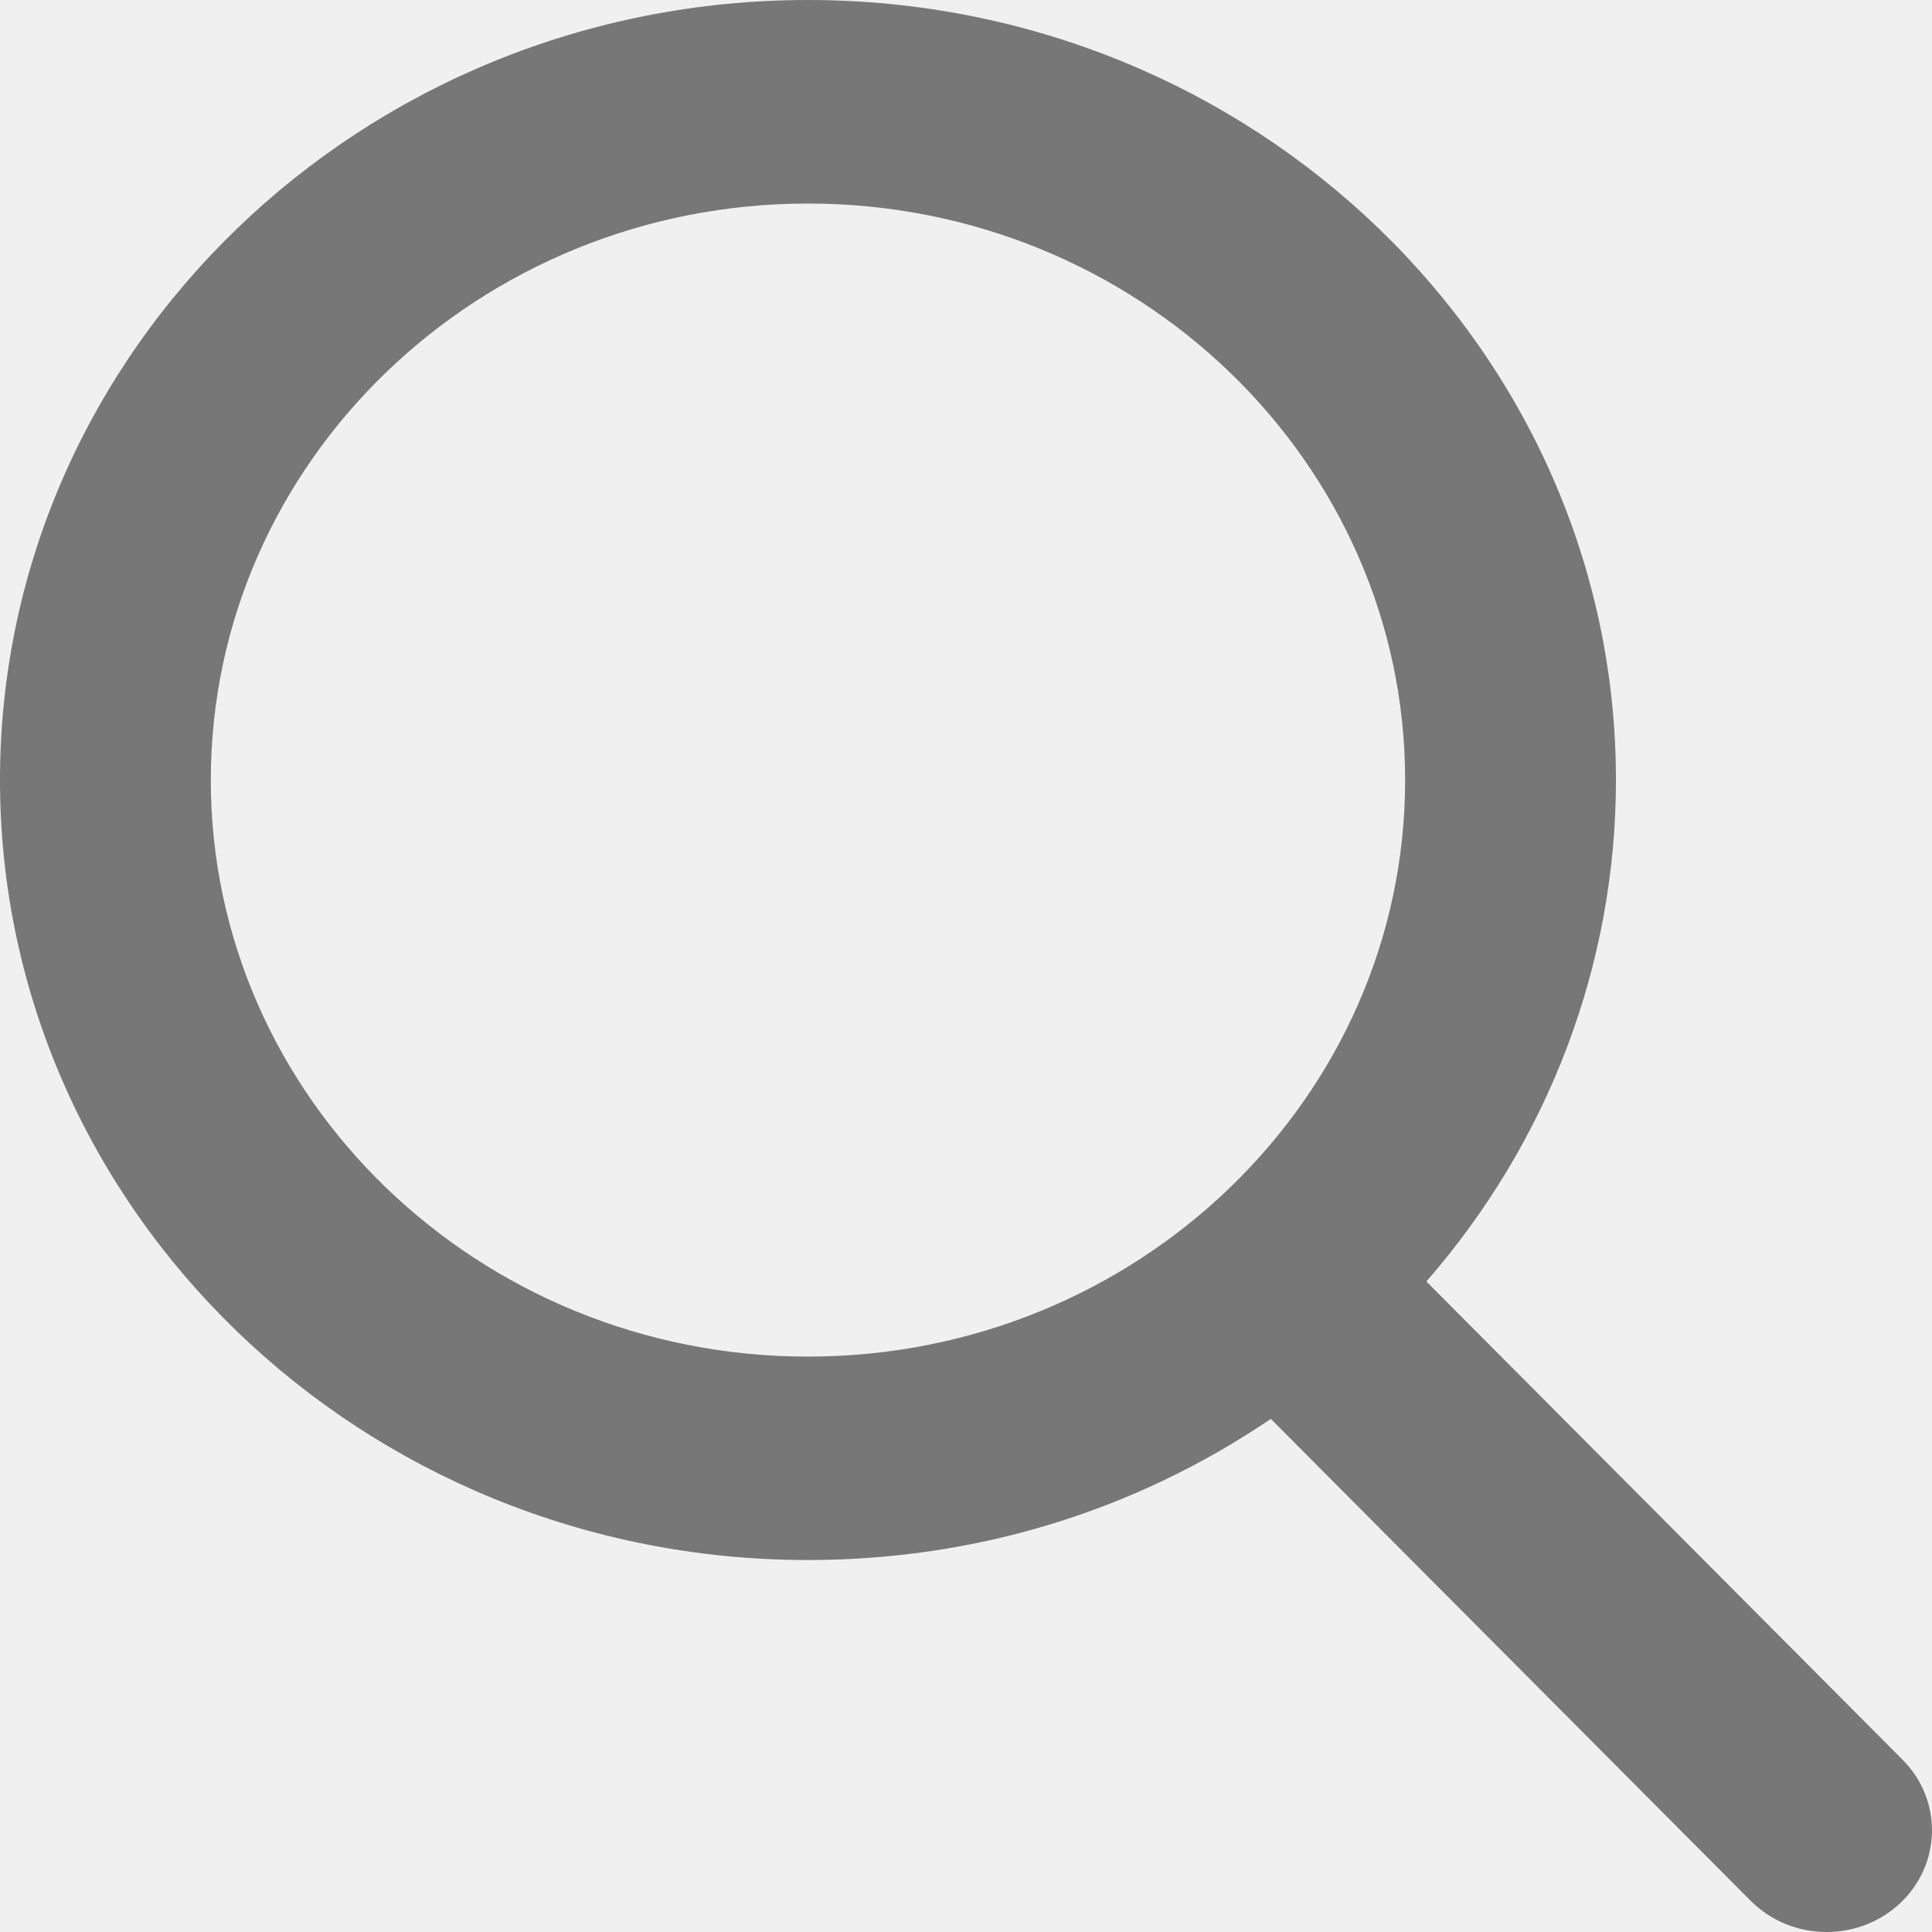
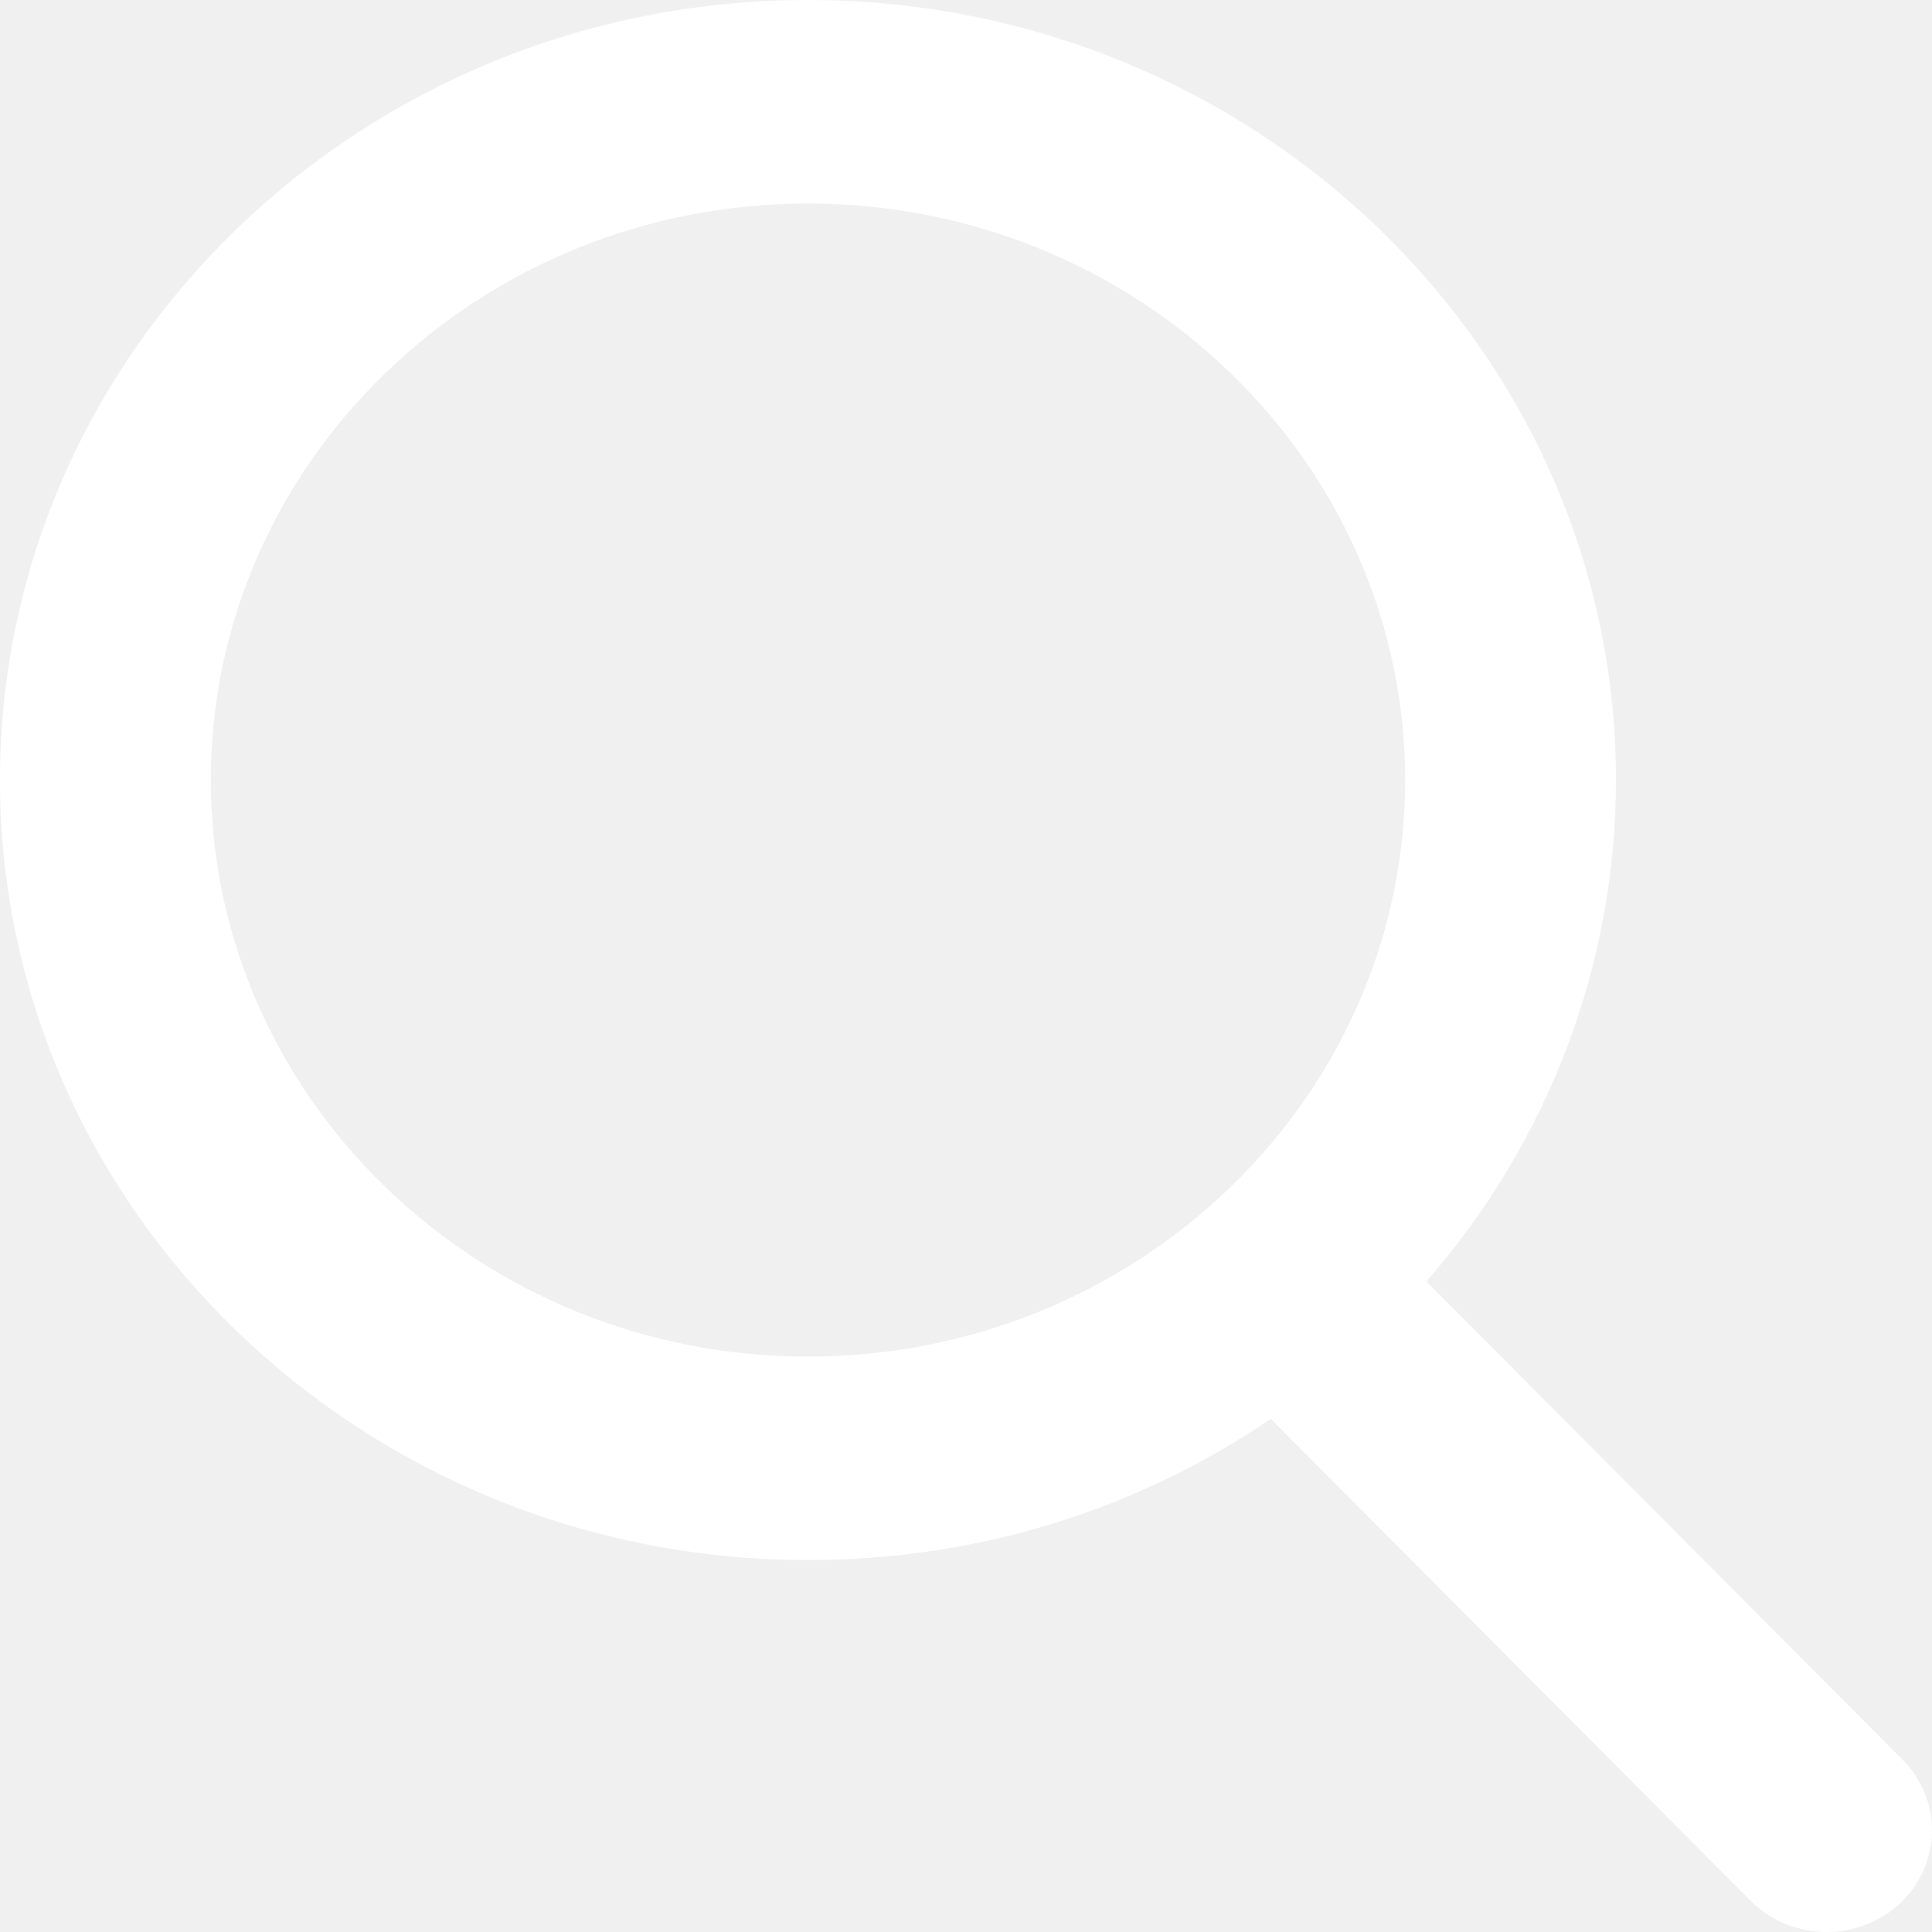
<svg xmlns="http://www.w3.org/2000/svg" width="17" height="17" viewBox="0 0 17 17" fill="none">
-   <path d="M16.741 15.484L12.551 11.276C13.628 10.04 14.219 8.484 14.219 6.864C14.219 3.079 11.029 0 7.109 0C3.189 0 0 3.079 0 6.864C0 10.648 3.189 13.727 7.109 13.727C8.581 13.727 9.983 13.299 11.182 12.485L15.405 16.726C15.582 16.902 15.819 17 16.073 17C16.314 17 16.543 16.911 16.716 16.75C17.084 16.408 17.096 15.84 16.741 15.484ZM7.109 1.791C10.007 1.791 12.364 4.066 12.364 6.864C12.364 9.661 10.007 11.937 7.109 11.937C4.212 11.937 1.855 9.661 1.855 6.864C1.855 4.066 4.212 1.791 7.109 1.791Z" fill="#777777" />
+   <path d="M16.741 15.484L12.551 11.276C13.628 10.04 14.219 8.484 14.219 6.864C14.219 3.079 11.029 0 7.109 0C3.189 0 0 3.079 0 6.864C0 10.648 3.189 13.727 7.109 13.727C8.581 13.727 9.983 13.299 11.182 12.485L15.405 16.726C15.582 16.902 15.819 17 16.073 17C16.314 17 16.543 16.911 16.716 16.75C17.084 16.408 17.096 15.84 16.741 15.484ZM7.109 1.791C10.007 1.791 12.364 4.066 12.364 6.864C12.364 9.661 10.007 11.937 7.109 11.937C4.212 11.937 1.855 9.661 1.855 6.864C1.855 4.066 4.212 1.791 7.109 1.791Z" fill="white" />
</svg>
